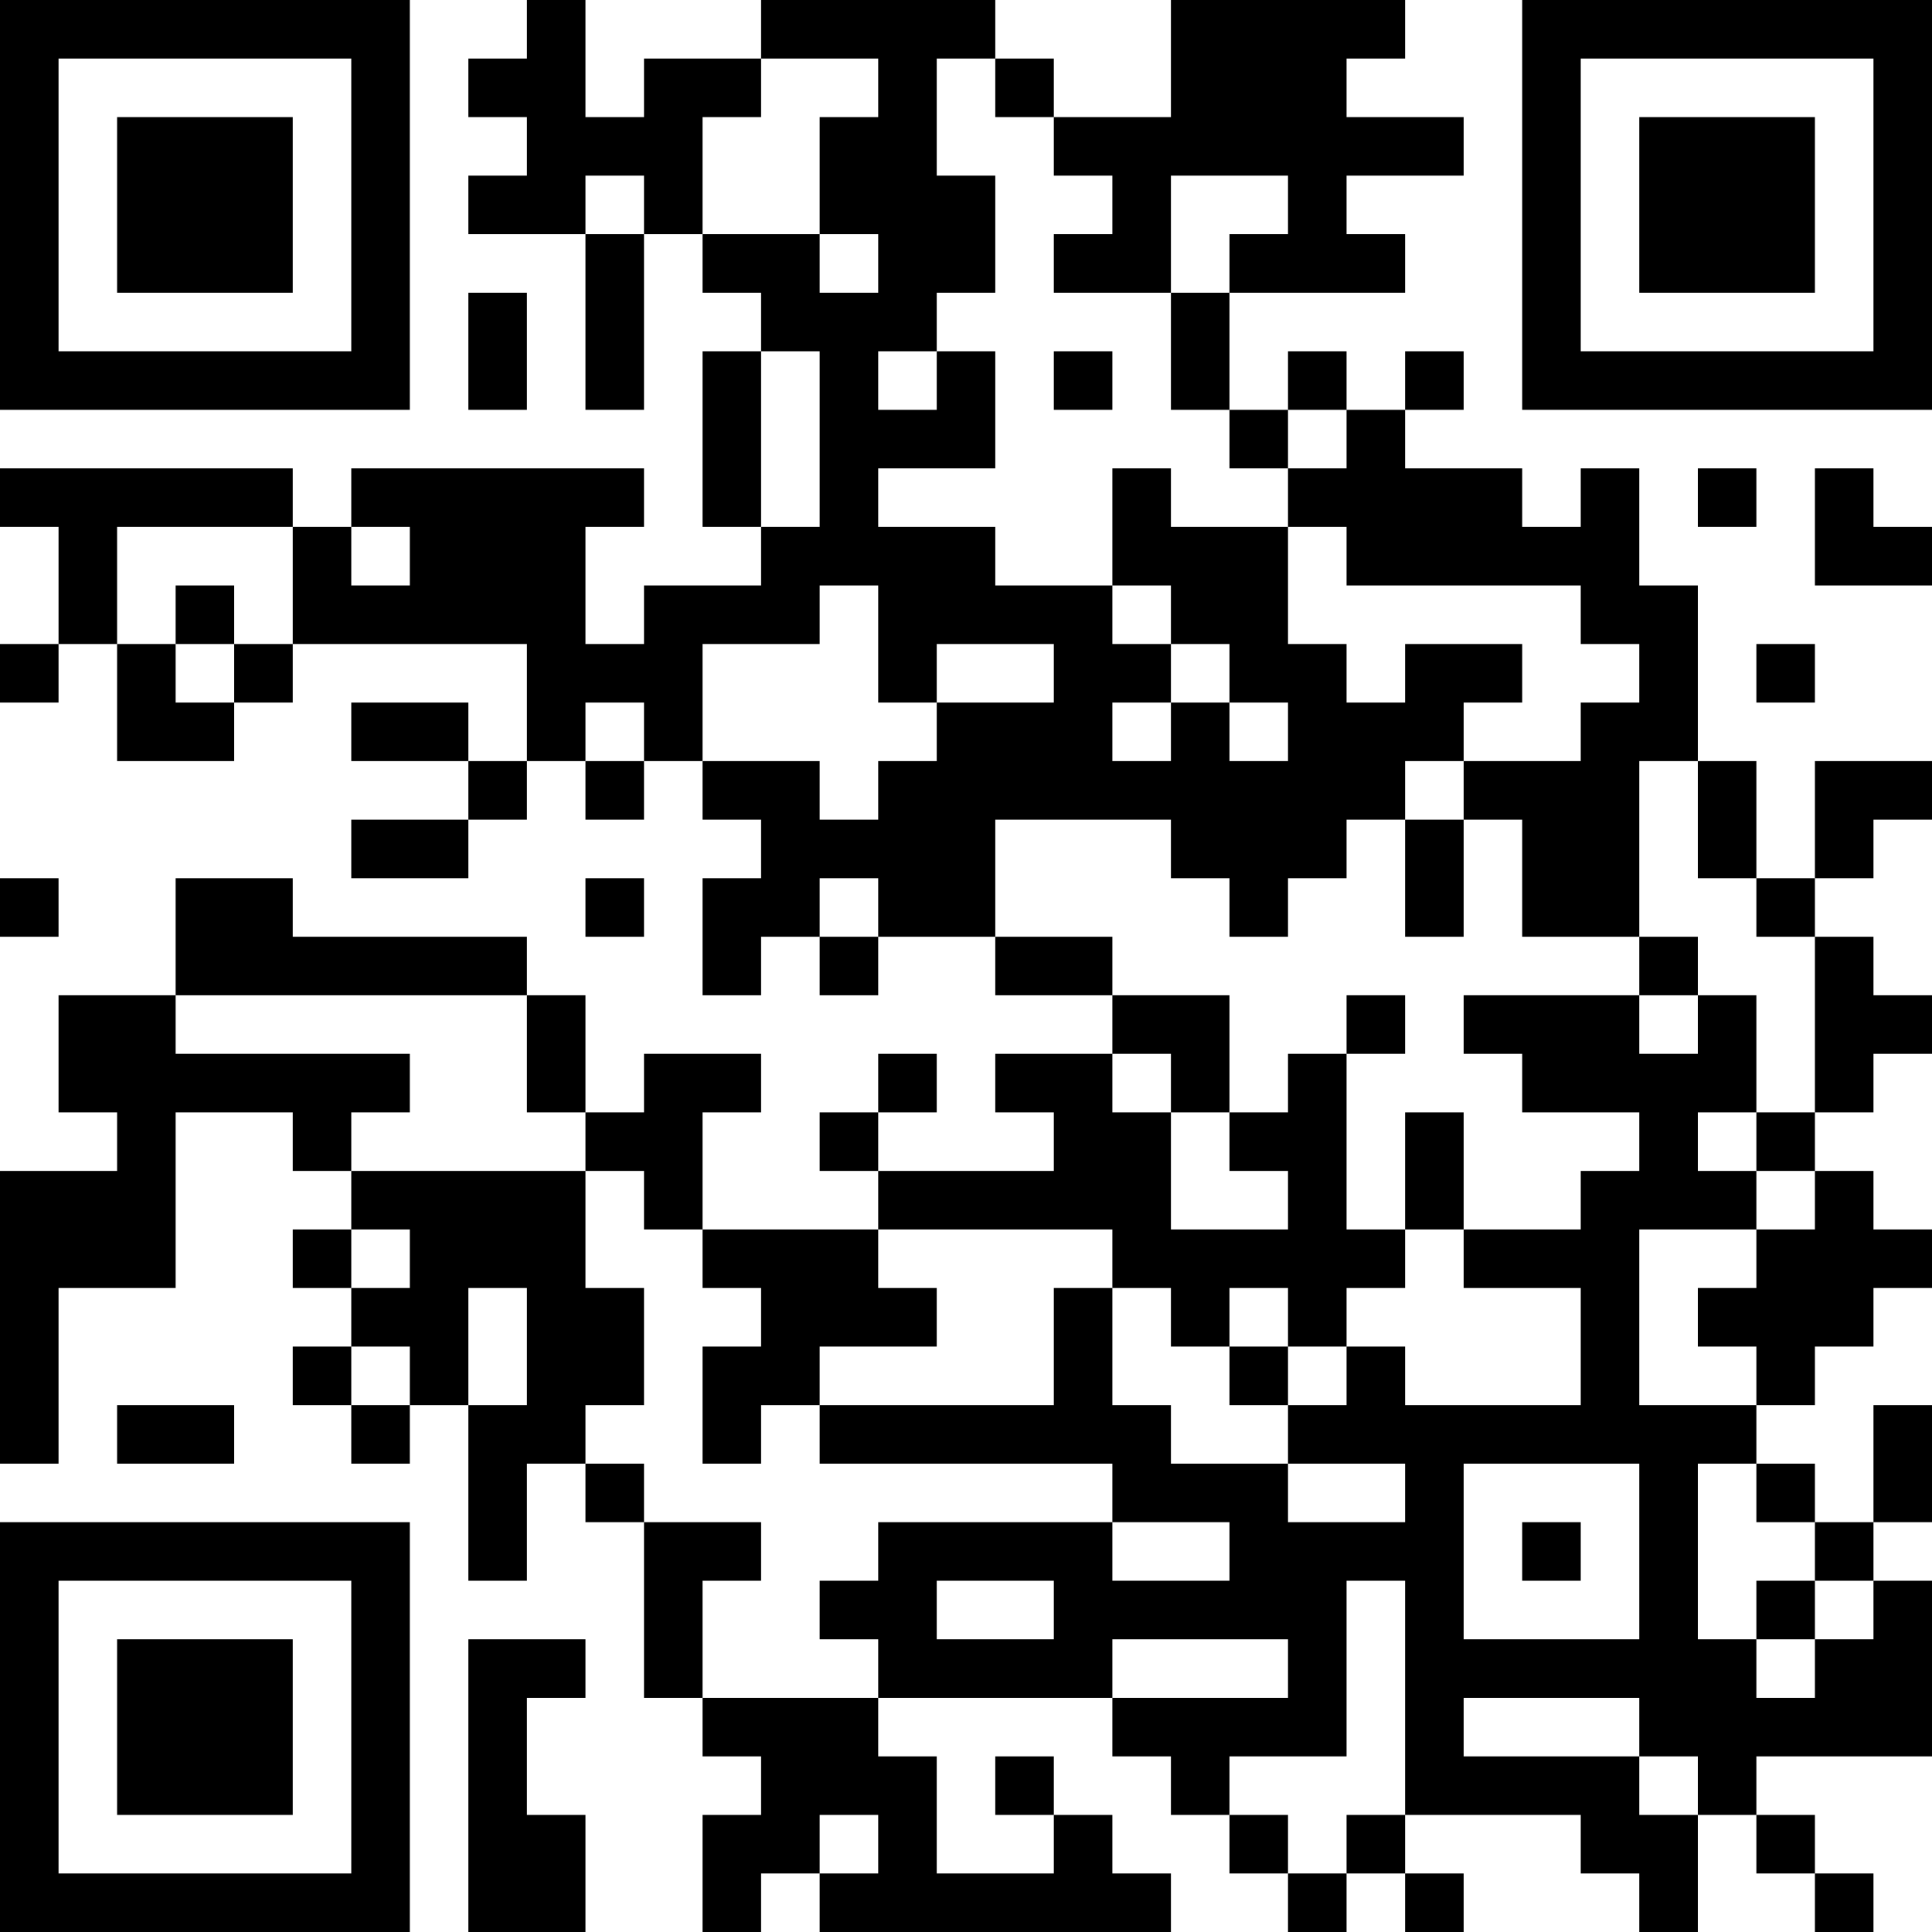
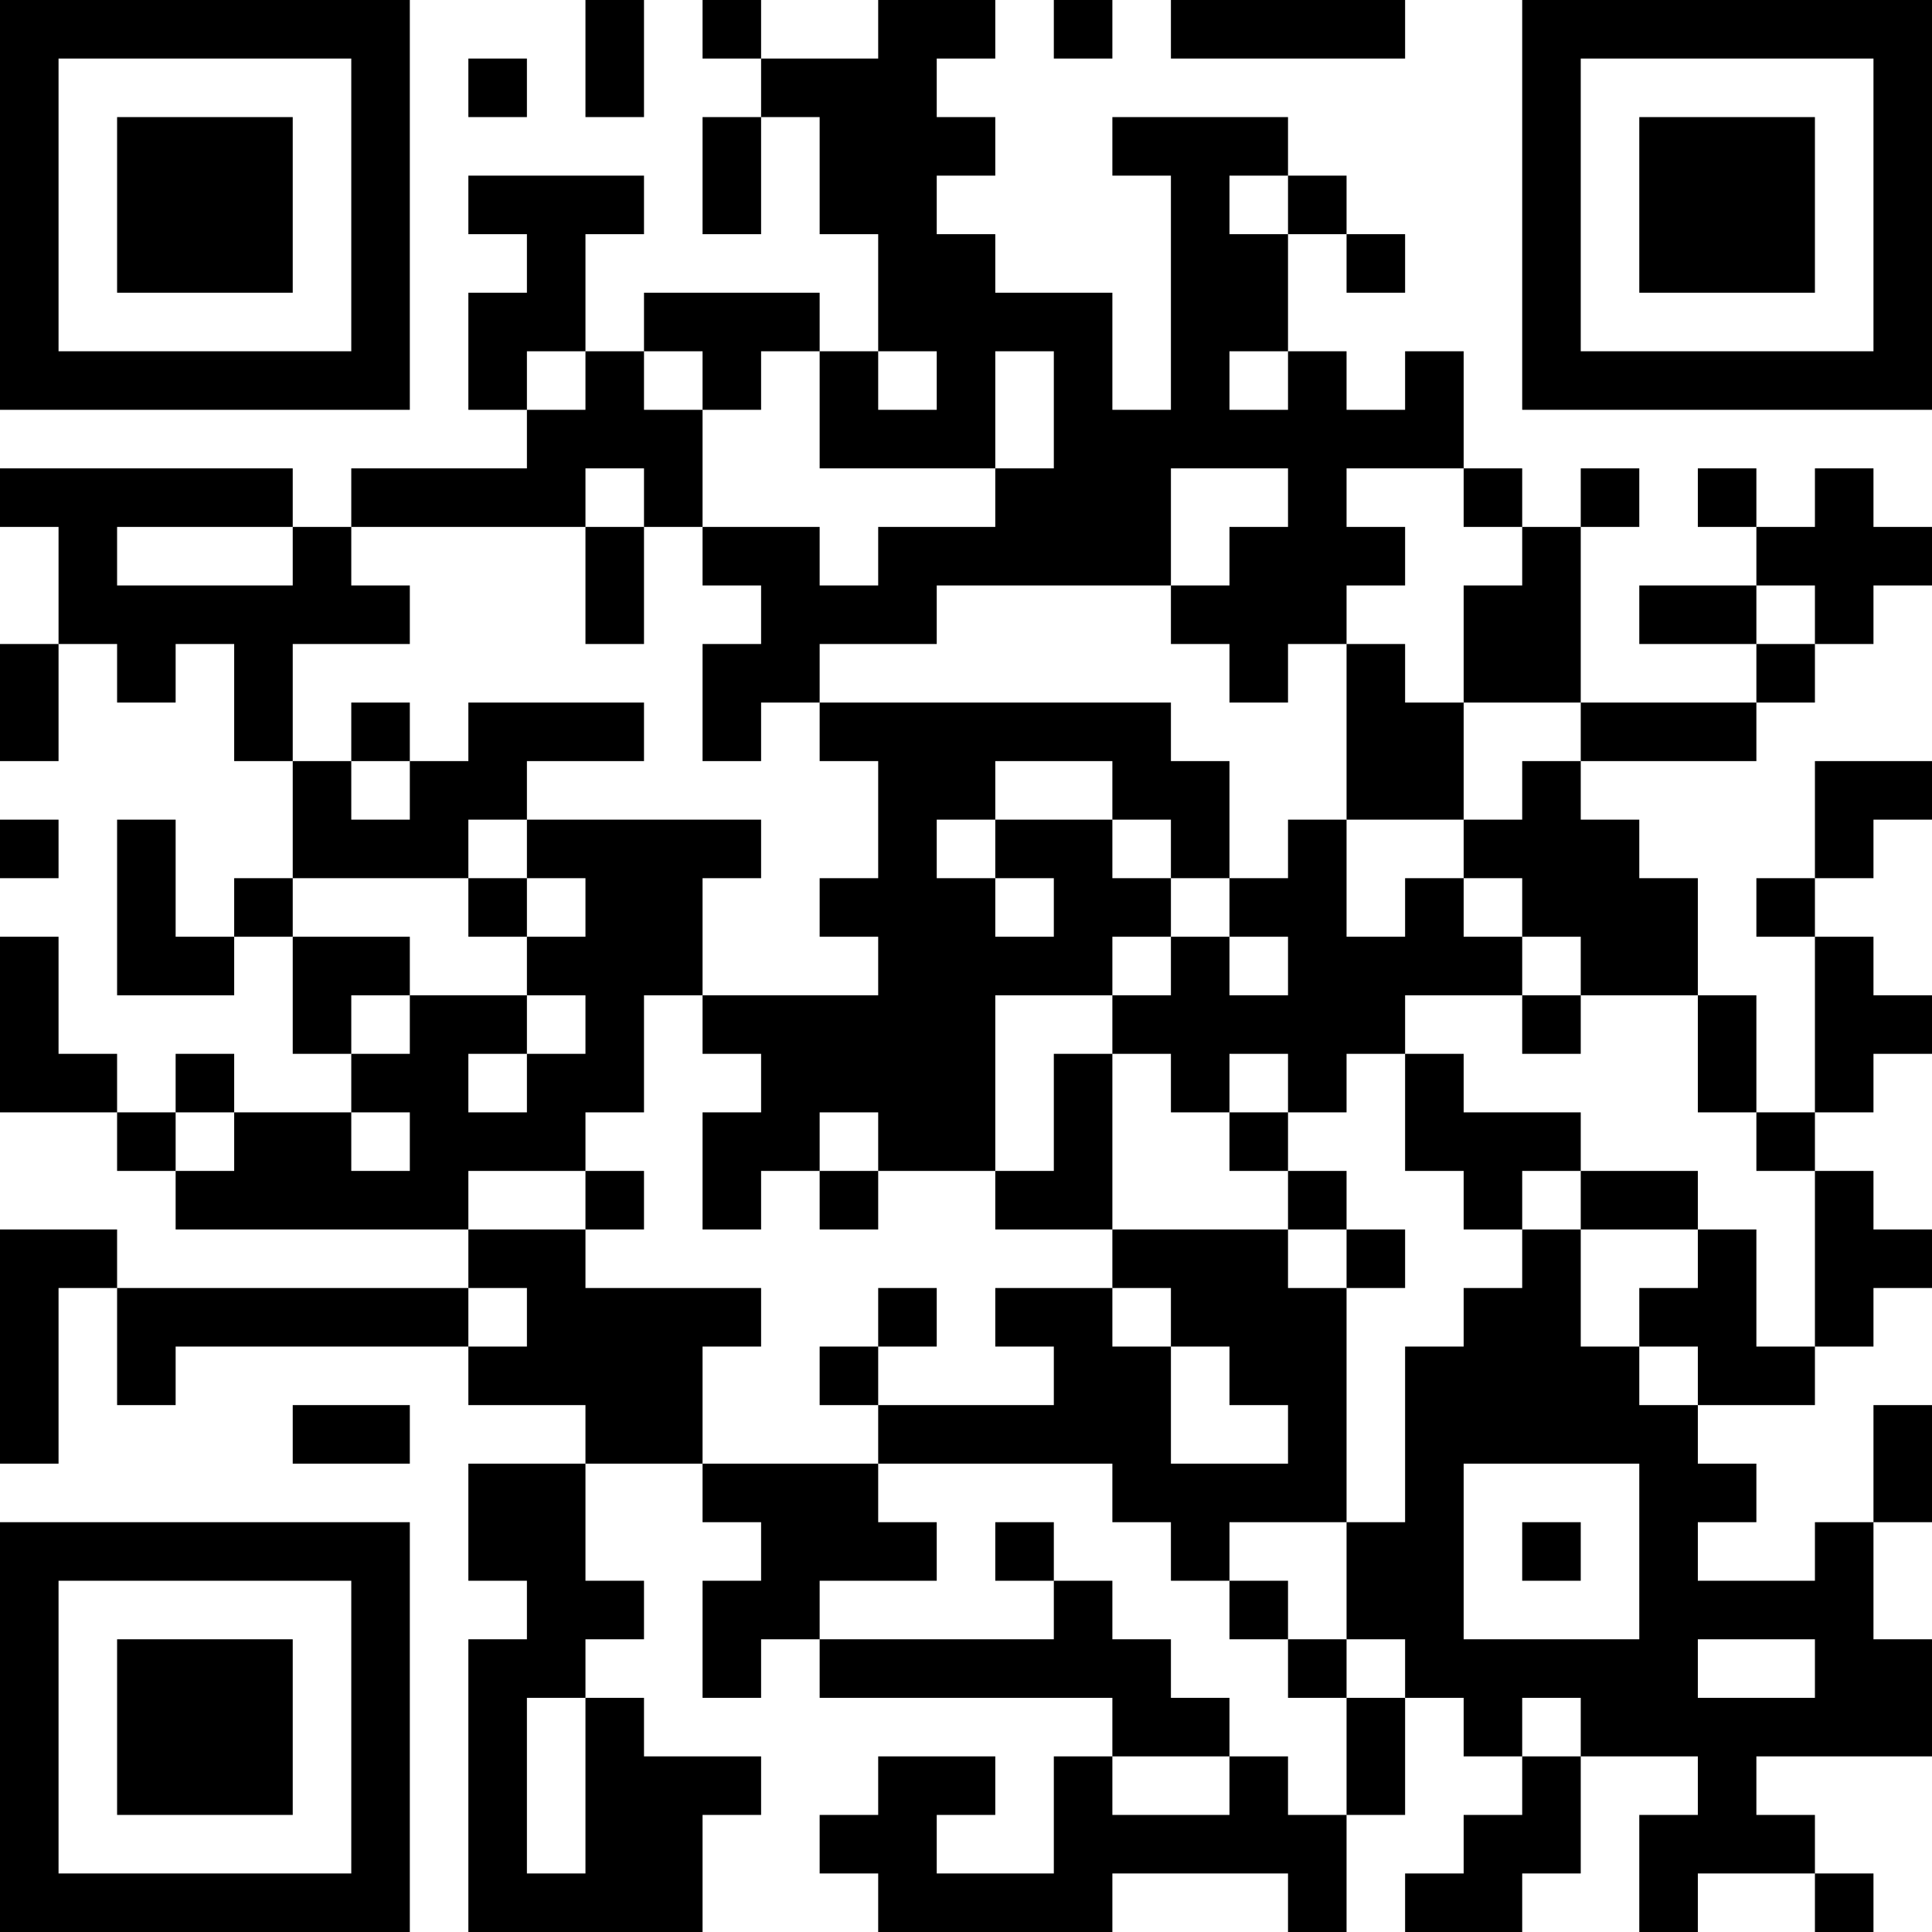
<svg xmlns="http://www.w3.org/2000/svg" version="1.1" width="300" height="300" viewBox="0 0 300 300">
  <rect x="0" y="0" width="300" height="300" fill="#ffffff" />
  <g transform="scale(9.091)">
    <g transform="translate(0,0)">
-       <path fill-rule="evenodd" d="M9 0L9 1L8 1L8 2L9 2L9 3L8 3L8 4L10 4L10 7L11 7L11 4L12 4L12 5L13 5L13 6L12 6L12 9L13 9L13 10L11 10L11 11L10 11L10 9L11 9L11 8L6 8L6 9L5 9L5 8L0 8L0 9L1 9L1 11L0 11L0 12L1 12L1 11L2 11L2 13L4 13L4 12L5 12L5 11L9 11L9 13L8 13L8 12L6 12L6 13L8 13L8 14L6 14L6 15L8 15L8 14L9 14L9 13L10 13L10 14L11 14L11 13L12 13L12 14L13 14L13 15L12 15L12 17L13 17L13 16L14 16L14 17L15 17L15 16L17 16L17 17L19 17L19 18L17 18L17 19L18 19L18 20L15 20L15 19L16 19L16 18L15 18L15 19L14 19L14 20L15 20L15 21L12 21L12 19L13 19L13 18L11 18L11 19L10 19L10 17L9 17L9 16L5 16L5 15L3 15L3 17L1 17L1 19L2 19L2 20L0 20L0 25L1 25L1 22L3 22L3 19L5 19L5 20L6 20L6 21L5 21L5 22L6 22L6 23L5 23L5 24L6 24L6 25L7 25L7 24L8 24L8 27L9 27L9 25L10 25L10 26L11 26L11 29L12 29L12 30L13 30L13 31L12 31L12 33L13 33L13 32L14 32L14 33L20 33L20 32L19 32L19 31L18 31L18 30L17 30L17 31L18 31L18 32L16 32L16 30L15 30L15 29L19 29L19 30L20 30L20 31L21 31L21 32L22 32L22 33L23 33L23 32L24 32L24 33L25 33L25 32L24 32L24 31L27 31L27 32L28 32L28 33L29 33L29 31L30 31L30 32L31 32L31 33L32 33L32 32L31 32L31 31L30 31L30 30L33 30L33 27L32 27L32 26L33 26L33 24L32 24L32 26L31 26L31 25L30 25L30 24L31 24L31 23L32 23L32 22L33 22L33 21L32 21L32 20L31 20L31 19L32 19L32 18L33 18L33 17L32 17L32 16L31 16L31 15L32 15L32 14L33 14L33 13L31 13L31 15L30 15L30 13L29 13L29 10L28 10L28 8L27 8L27 9L26 9L26 8L24 8L24 7L25 7L25 6L24 6L24 7L23 7L23 6L22 6L22 7L21 7L21 5L24 5L24 4L23 4L23 3L25 3L25 2L23 2L23 1L24 1L24 0L20 0L20 2L18 2L18 1L17 1L17 0L13 0L13 1L11 1L11 2L10 2L10 0ZM13 1L13 2L12 2L12 4L14 4L14 5L15 5L15 4L14 4L14 2L15 2L15 1ZM16 1L16 3L17 3L17 5L16 5L16 6L15 6L15 7L16 7L16 6L17 6L17 8L15 8L15 9L17 9L17 10L19 10L19 11L20 11L20 12L19 12L19 13L20 13L20 12L21 12L21 13L22 13L22 12L21 12L21 11L20 11L20 10L19 10L19 8L20 8L20 9L22 9L22 11L23 11L23 12L24 12L24 11L26 11L26 12L25 12L25 13L24 13L24 14L23 14L23 15L22 15L22 16L21 16L21 15L20 15L20 14L17 14L17 16L19 16L19 17L21 17L21 19L20 19L20 18L19 18L19 19L20 19L20 21L22 21L22 20L21 20L21 19L22 19L22 18L23 18L23 21L24 21L24 22L23 22L23 23L22 23L22 22L21 22L21 23L20 23L20 22L19 22L19 21L15 21L15 22L16 22L16 23L14 23L14 24L13 24L13 25L12 25L12 23L13 23L13 22L12 22L12 21L11 21L11 20L10 20L10 19L9 19L9 17L3 17L3 18L7 18L7 19L6 19L6 20L10 20L10 22L11 22L11 24L10 24L10 25L11 25L11 26L13 26L13 27L12 27L12 29L15 29L15 28L14 28L14 27L15 27L15 26L19 26L19 27L21 27L21 26L19 26L19 25L14 25L14 24L18 24L18 22L19 22L19 24L20 24L20 25L22 25L22 26L24 26L24 25L22 25L22 24L23 24L23 23L24 23L24 24L27 24L27 22L25 22L25 21L27 21L27 20L28 20L28 19L26 19L26 18L25 18L25 17L28 17L28 18L29 18L29 17L30 17L30 19L29 19L29 20L30 20L30 21L28 21L28 24L30 24L30 23L29 23L29 22L30 22L30 21L31 21L31 20L30 20L30 19L31 19L31 16L30 16L30 15L29 15L29 13L28 13L28 16L26 16L26 14L25 14L25 13L27 13L27 12L28 12L28 11L27 11L27 10L23 10L23 9L22 9L22 8L23 8L23 7L22 7L22 8L21 8L21 7L20 7L20 5L21 5L21 4L22 4L22 3L20 3L20 5L18 5L18 4L19 4L19 3L18 3L18 2L17 2L17 1ZM10 3L10 4L11 4L11 3ZM8 5L8 7L9 7L9 5ZM13 6L13 9L14 9L14 6ZM18 6L18 7L19 7L19 6ZM29 8L29 9L30 9L30 8ZM31 8L31 10L33 10L33 9L32 9L32 8ZM2 9L2 11L3 11L3 12L4 12L4 11L5 11L5 9ZM6 9L6 10L7 10L7 9ZM3 10L3 11L4 11L4 10ZM14 10L14 11L12 11L12 13L14 13L14 14L15 14L15 13L16 13L16 12L18 12L18 11L16 11L16 12L15 12L15 10ZM30 11L30 12L31 12L31 11ZM10 12L10 13L11 13L11 12ZM24 14L24 16L25 16L25 14ZM0 15L0 16L1 16L1 15ZM10 15L10 16L11 16L11 15ZM14 15L14 16L15 16L15 15ZM28 16L28 17L29 17L29 16ZM23 17L23 18L24 18L24 17ZM24 19L24 21L25 21L25 19ZM6 21L6 22L7 22L7 21ZM8 22L8 24L9 24L9 22ZM6 23L6 24L7 24L7 23ZM21 23L21 24L22 24L22 23ZM2 24L2 25L4 25L4 24ZM25 25L25 28L28 28L28 25ZM29 25L29 28L30 28L30 29L31 29L31 28L32 28L32 27L31 27L31 26L30 26L30 25ZM26 26L26 27L27 27L27 26ZM16 27L16 28L18 28L18 27ZM23 27L23 30L21 30L21 31L22 31L22 32L23 32L23 31L24 31L24 27ZM30 27L30 28L31 28L31 27ZM8 28L8 33L10 33L10 31L9 31L9 29L10 29L10 28ZM19 28L19 29L22 29L22 28ZM25 29L25 30L28 30L28 31L29 31L29 30L28 30L28 29ZM14 31L14 32L15 32L15 31ZM0 0L0 7L7 7L7 0ZM1 1L1 6L6 6L6 1ZM2 2L2 5L5 5L5 2ZM26 0L26 7L33 7L33 0ZM27 1L27 6L32 6L32 1ZM28 2L28 5L31 5L31 2ZM0 26L0 33L7 33L7 26ZM1 27L1 32L6 32L6 27ZM2 28L2 31L5 31L5 28Z" fill="#000000" />
+       <path fill-rule="evenodd" d="M10 0L10 2L11 2L11 0ZM12 0L12 1L13 1L13 2L12 2L12 4L13 4L13 2L14 2L14 4L15 4L15 6L14 6L14 5L11 5L11 6L10 6L10 4L11 4L11 3L8 3L8 4L9 4L9 5L8 5L8 7L9 7L9 8L6 8L6 9L5 9L5 8L0 8L0 9L1 9L1 11L0 11L0 13L1 13L1 11L2 11L2 12L3 12L3 11L4 11L4 13L5 13L5 15L4 15L4 16L3 16L3 14L2 14L2 17L4 17L4 16L5 16L5 18L6 18L6 19L4 19L4 18L3 18L3 19L2 19L2 18L1 18L1 16L0 16L0 19L2 19L2 20L3 20L3 21L8 21L8 22L2 22L2 21L0 21L0 25L1 25L1 22L2 22L2 24L3 24L3 23L8 23L8 24L10 24L10 25L8 25L8 27L9 27L9 28L8 28L8 33L12 33L12 31L13 31L13 30L11 30L11 29L10 29L10 28L11 28L11 27L10 27L10 25L12 25L12 26L13 26L13 27L12 27L12 29L13 29L13 28L14 28L14 29L19 29L19 30L18 30L18 32L16 32L16 31L17 31L17 30L15 30L15 31L14 31L14 32L15 32L15 33L19 33L19 32L22 32L22 33L23 33L23 31L24 31L24 29L25 29L25 30L26 30L26 31L25 31L25 32L24 32L24 33L26 33L26 32L27 32L27 30L29 30L29 31L28 31L28 33L29 33L29 32L31 32L31 33L32 33L32 32L31 32L31 31L30 31L30 30L33 30L33 28L32 28L32 26L33 26L33 24L32 24L32 26L31 26L31 27L29 27L29 26L30 26L30 25L29 25L29 24L31 24L31 23L32 23L32 22L33 22L33 21L32 21L32 20L31 20L31 19L32 19L32 18L33 18L33 17L32 17L32 16L31 16L31 15L32 15L32 14L33 14L33 13L31 13L31 15L30 15L30 16L31 16L31 19L30 19L30 17L29 17L29 15L28 15L28 14L27 14L27 13L30 13L30 12L31 12L31 11L32 11L32 10L33 10L33 9L32 9L32 8L31 8L31 9L30 9L30 8L29 8L29 9L30 9L30 10L28 10L28 11L30 11L30 12L27 12L27 9L28 9L28 8L27 8L27 9L26 9L26 8L25 8L25 6L24 6L24 7L23 7L23 6L22 6L22 4L23 4L23 5L24 5L24 4L23 4L23 3L22 3L22 2L19 2L19 3L20 3L20 7L19 7L19 5L17 5L17 4L16 4L16 3L17 3L17 2L16 2L16 1L17 1L17 0L15 0L15 1L13 1L13 0ZM18 0L18 1L19 1L19 0ZM20 0L20 1L24 1L24 0ZM8 1L8 2L9 2L9 1ZM21 3L21 4L22 4L22 3ZM9 6L9 7L10 7L10 6ZM11 6L11 7L12 7L12 9L11 9L11 8L10 8L10 9L6 9L6 10L7 10L7 11L5 11L5 13L6 13L6 14L7 14L7 13L8 13L8 12L11 12L11 13L9 13L9 14L8 14L8 15L5 15L5 16L7 16L7 17L6 17L6 18L7 18L7 17L9 17L9 18L8 18L8 19L9 19L9 18L10 18L10 17L9 17L9 16L10 16L10 15L9 15L9 14L13 14L13 15L12 15L12 17L11 17L11 19L10 19L10 20L8 20L8 21L10 21L10 22L13 22L13 23L12 23L12 25L15 25L15 26L16 26L16 27L14 27L14 28L18 28L18 27L19 27L19 28L20 28L20 29L21 29L21 30L19 30L19 31L21 31L21 30L22 30L22 31L23 31L23 29L24 29L24 28L23 28L23 26L24 26L24 23L25 23L25 22L26 22L26 21L27 21L27 23L28 23L28 24L29 24L29 23L28 23L28 22L29 22L29 21L30 21L30 23L31 23L31 20L30 20L30 19L29 19L29 17L27 17L27 16L26 16L26 15L25 15L25 14L26 14L26 13L27 13L27 12L25 12L25 10L26 10L26 9L25 9L25 8L23 8L23 9L24 9L24 10L23 10L23 11L22 11L22 12L21 12L21 11L20 11L20 10L21 10L21 9L22 9L22 8L20 8L20 10L16 10L16 11L14 11L14 12L13 12L13 13L12 13L12 11L13 11L13 10L12 10L12 9L14 9L14 10L15 10L15 9L17 9L17 8L18 8L18 6L17 6L17 8L14 8L14 6L13 6L13 7L12 7L12 6ZM15 6L15 7L16 7L16 6ZM21 6L21 7L22 7L22 6ZM2 9L2 10L5 10L5 9ZM10 9L10 11L11 11L11 9ZM30 10L30 11L31 11L31 10ZM23 11L23 14L22 14L22 15L21 15L21 13L20 13L20 12L14 12L14 13L15 13L15 15L14 15L14 16L15 16L15 17L12 17L12 18L13 18L13 19L12 19L12 21L13 21L13 20L14 20L14 21L15 21L15 20L17 20L17 21L19 21L19 22L17 22L17 23L18 23L18 24L15 24L15 23L16 23L16 22L15 22L15 23L14 23L14 24L15 24L15 25L19 25L19 26L20 26L20 27L21 27L21 28L22 28L22 29L23 29L23 28L22 28L22 27L21 27L21 26L23 26L23 22L24 22L24 21L23 21L23 20L22 20L22 19L23 19L23 18L24 18L24 20L25 20L25 21L26 21L26 20L27 20L27 21L29 21L29 20L27 20L27 19L25 19L25 18L24 18L24 17L26 17L26 18L27 18L27 17L26 17L26 16L25 16L25 15L24 15L24 16L23 16L23 14L25 14L25 12L24 12L24 11ZM6 12L6 13L7 13L7 12ZM17 13L17 14L16 14L16 15L17 15L17 16L18 16L18 15L17 15L17 14L19 14L19 15L20 15L20 16L19 16L19 17L17 17L17 20L18 20L18 18L19 18L19 21L22 21L22 22L23 22L23 21L22 21L22 20L21 20L21 19L22 19L22 18L21 18L21 19L20 19L20 18L19 18L19 17L20 17L20 16L21 16L21 17L22 17L22 16L21 16L21 15L20 15L20 14L19 14L19 13ZM0 14L0 15L1 15L1 14ZM8 15L8 16L9 16L9 15ZM3 19L3 20L4 20L4 19ZM6 19L6 20L7 20L7 19ZM14 19L14 20L15 20L15 19ZM10 20L10 21L11 21L11 20ZM8 22L8 23L9 23L9 22ZM19 22L19 23L20 23L20 25L22 25L22 24L21 24L21 23L20 23L20 22ZM5 24L5 25L7 25L7 24ZM25 25L25 28L28 28L28 25ZM17 26L17 27L18 27L18 26ZM26 26L26 27L27 27L27 26ZM29 28L29 29L31 29L31 28ZM9 29L9 32L10 32L10 29ZM26 29L26 30L27 30L27 29ZM0 0L0 7L7 7L7 0ZM1 1L1 6L6 6L6 1ZM2 2L2 5L5 5L5 2ZM26 0L26 7L33 7L33 0ZM27 1L27 6L32 6L32 1ZM28 2L28 5L31 5L31 2ZM0 26L0 33L7 33L7 26ZM1 27L1 32L6 32L6 27ZM2 28L2 31L5 31L5 28Z" fill="#000000" />
    </g>
  </g>
</svg>
